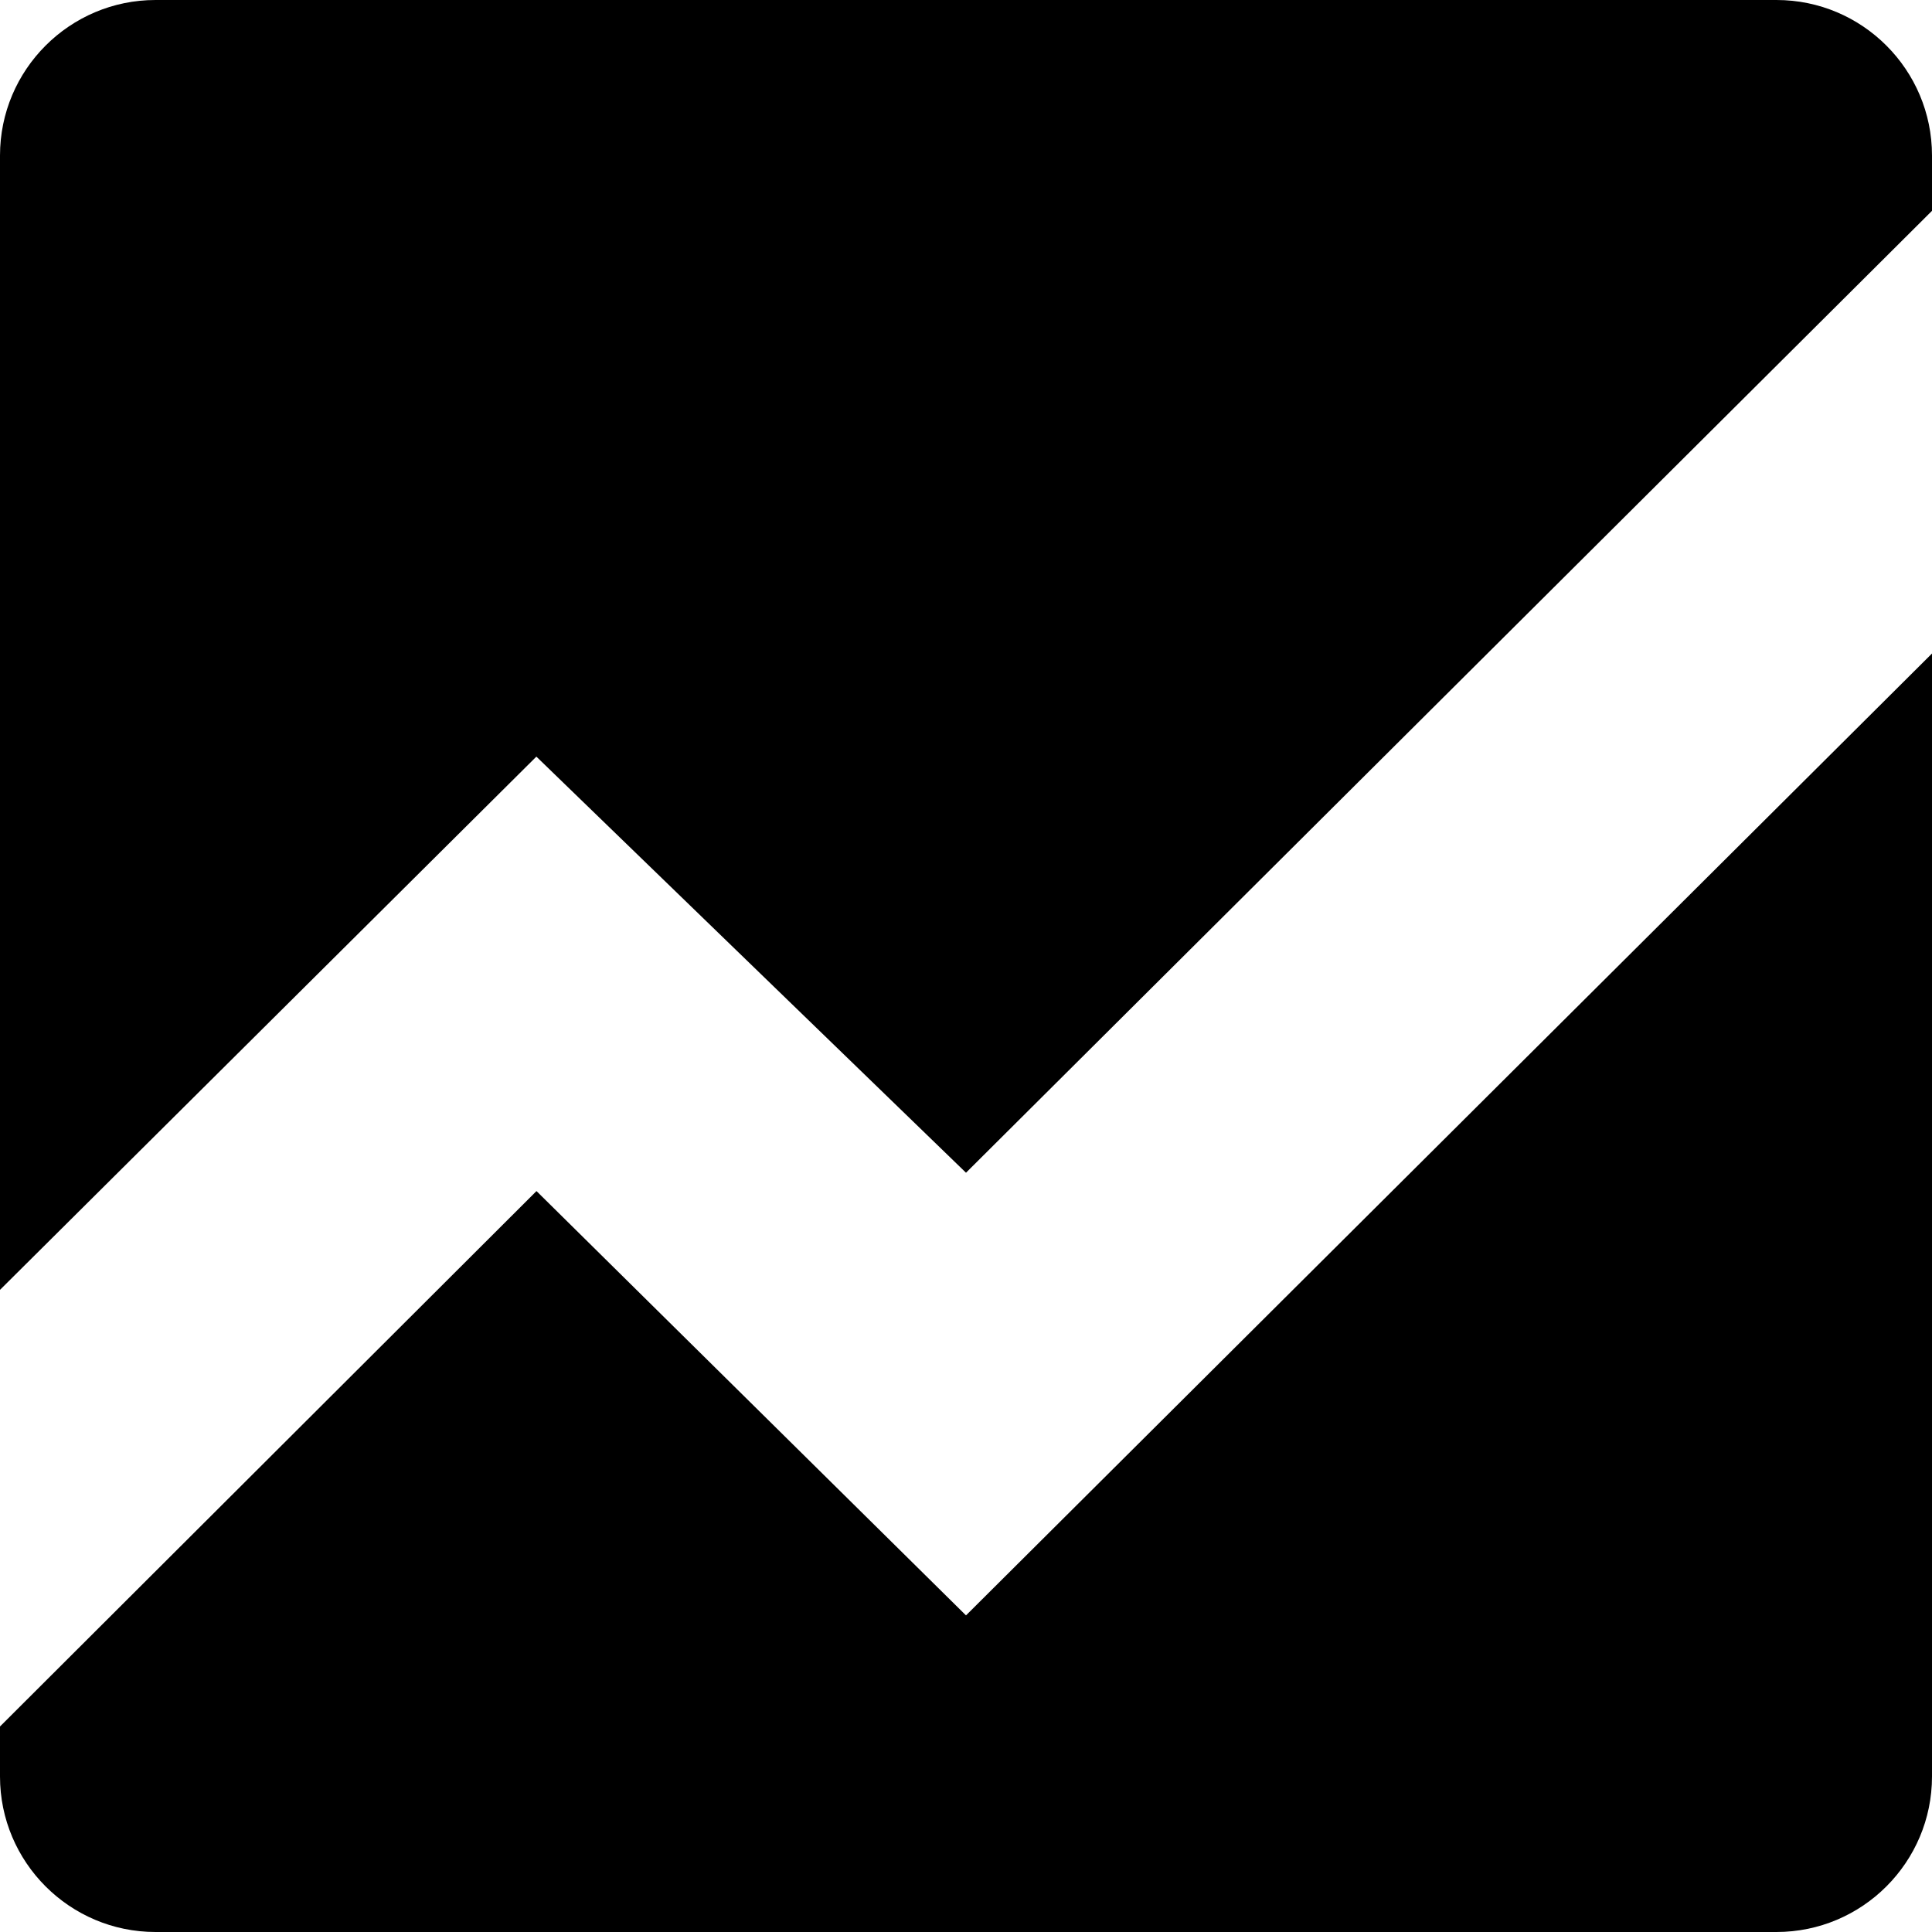
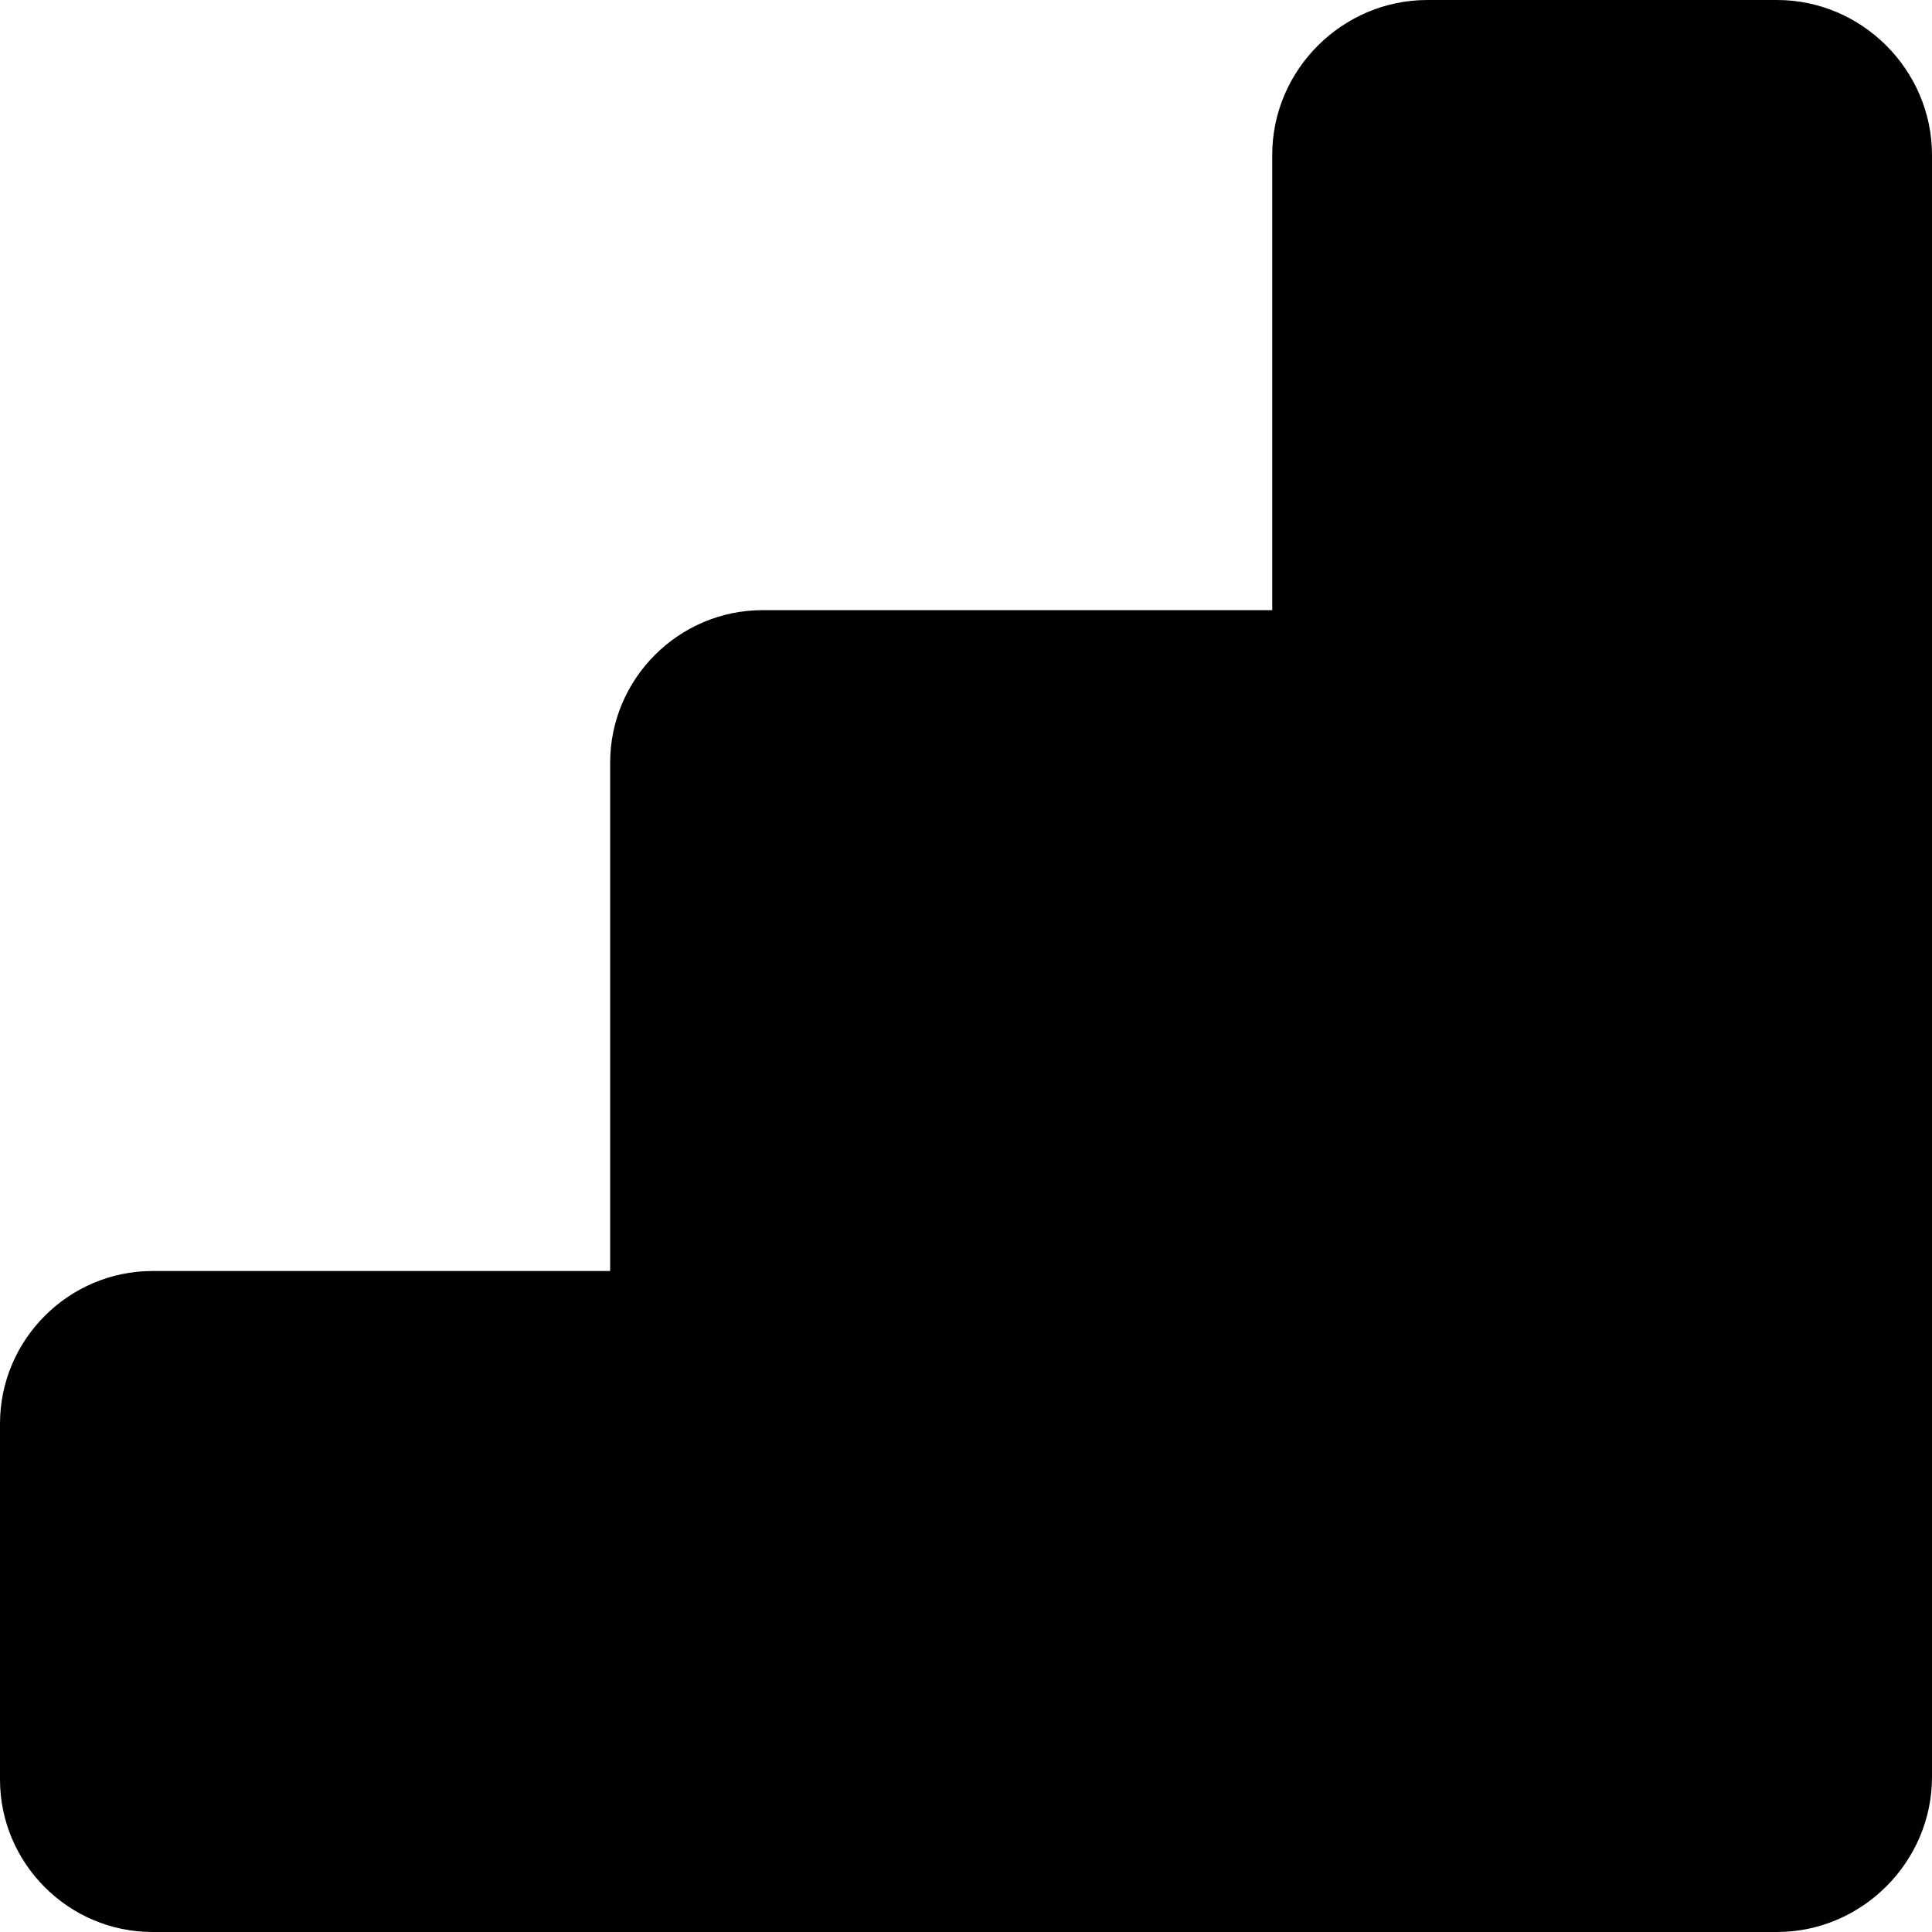
<svg xmlns="http://www.w3.org/2000/svg" viewBox="0 0 16 16" fill-rule="evenodd" clip-rule="evenodd" stroke-linejoin="round" stroke-miterlimit="1.414">
-   <path d="M4.443 9.864L0 14.298v.414C0 15.422.577 16 1.288 16h13.424c.71 0 1.288-.577 1.288-1.288v-9.3l-8 7.966-3.557-3.514zM8 9.712l8-7.966v-.458C16 .578 15.423 0 14.712 0H1.288C.578 0 0 .577 0 1.288v9.394l4.442-4.416L8 9.712z" />
+   <path d="M14.716 16H1.263C.568 16 0 15.432 0 14.737V11.79c0-.695.568-1.264 1.263-1.264h3.79v-4.21c0-.695.568-1.263 1.263-1.263h4.22v-3.77c0-.704.58-1.283 1.285-1.283h2.896C15.42 0 16 .58 16 1.284v13.432C16 15.42 15.42 16 14.716 16z" />
</svg>
